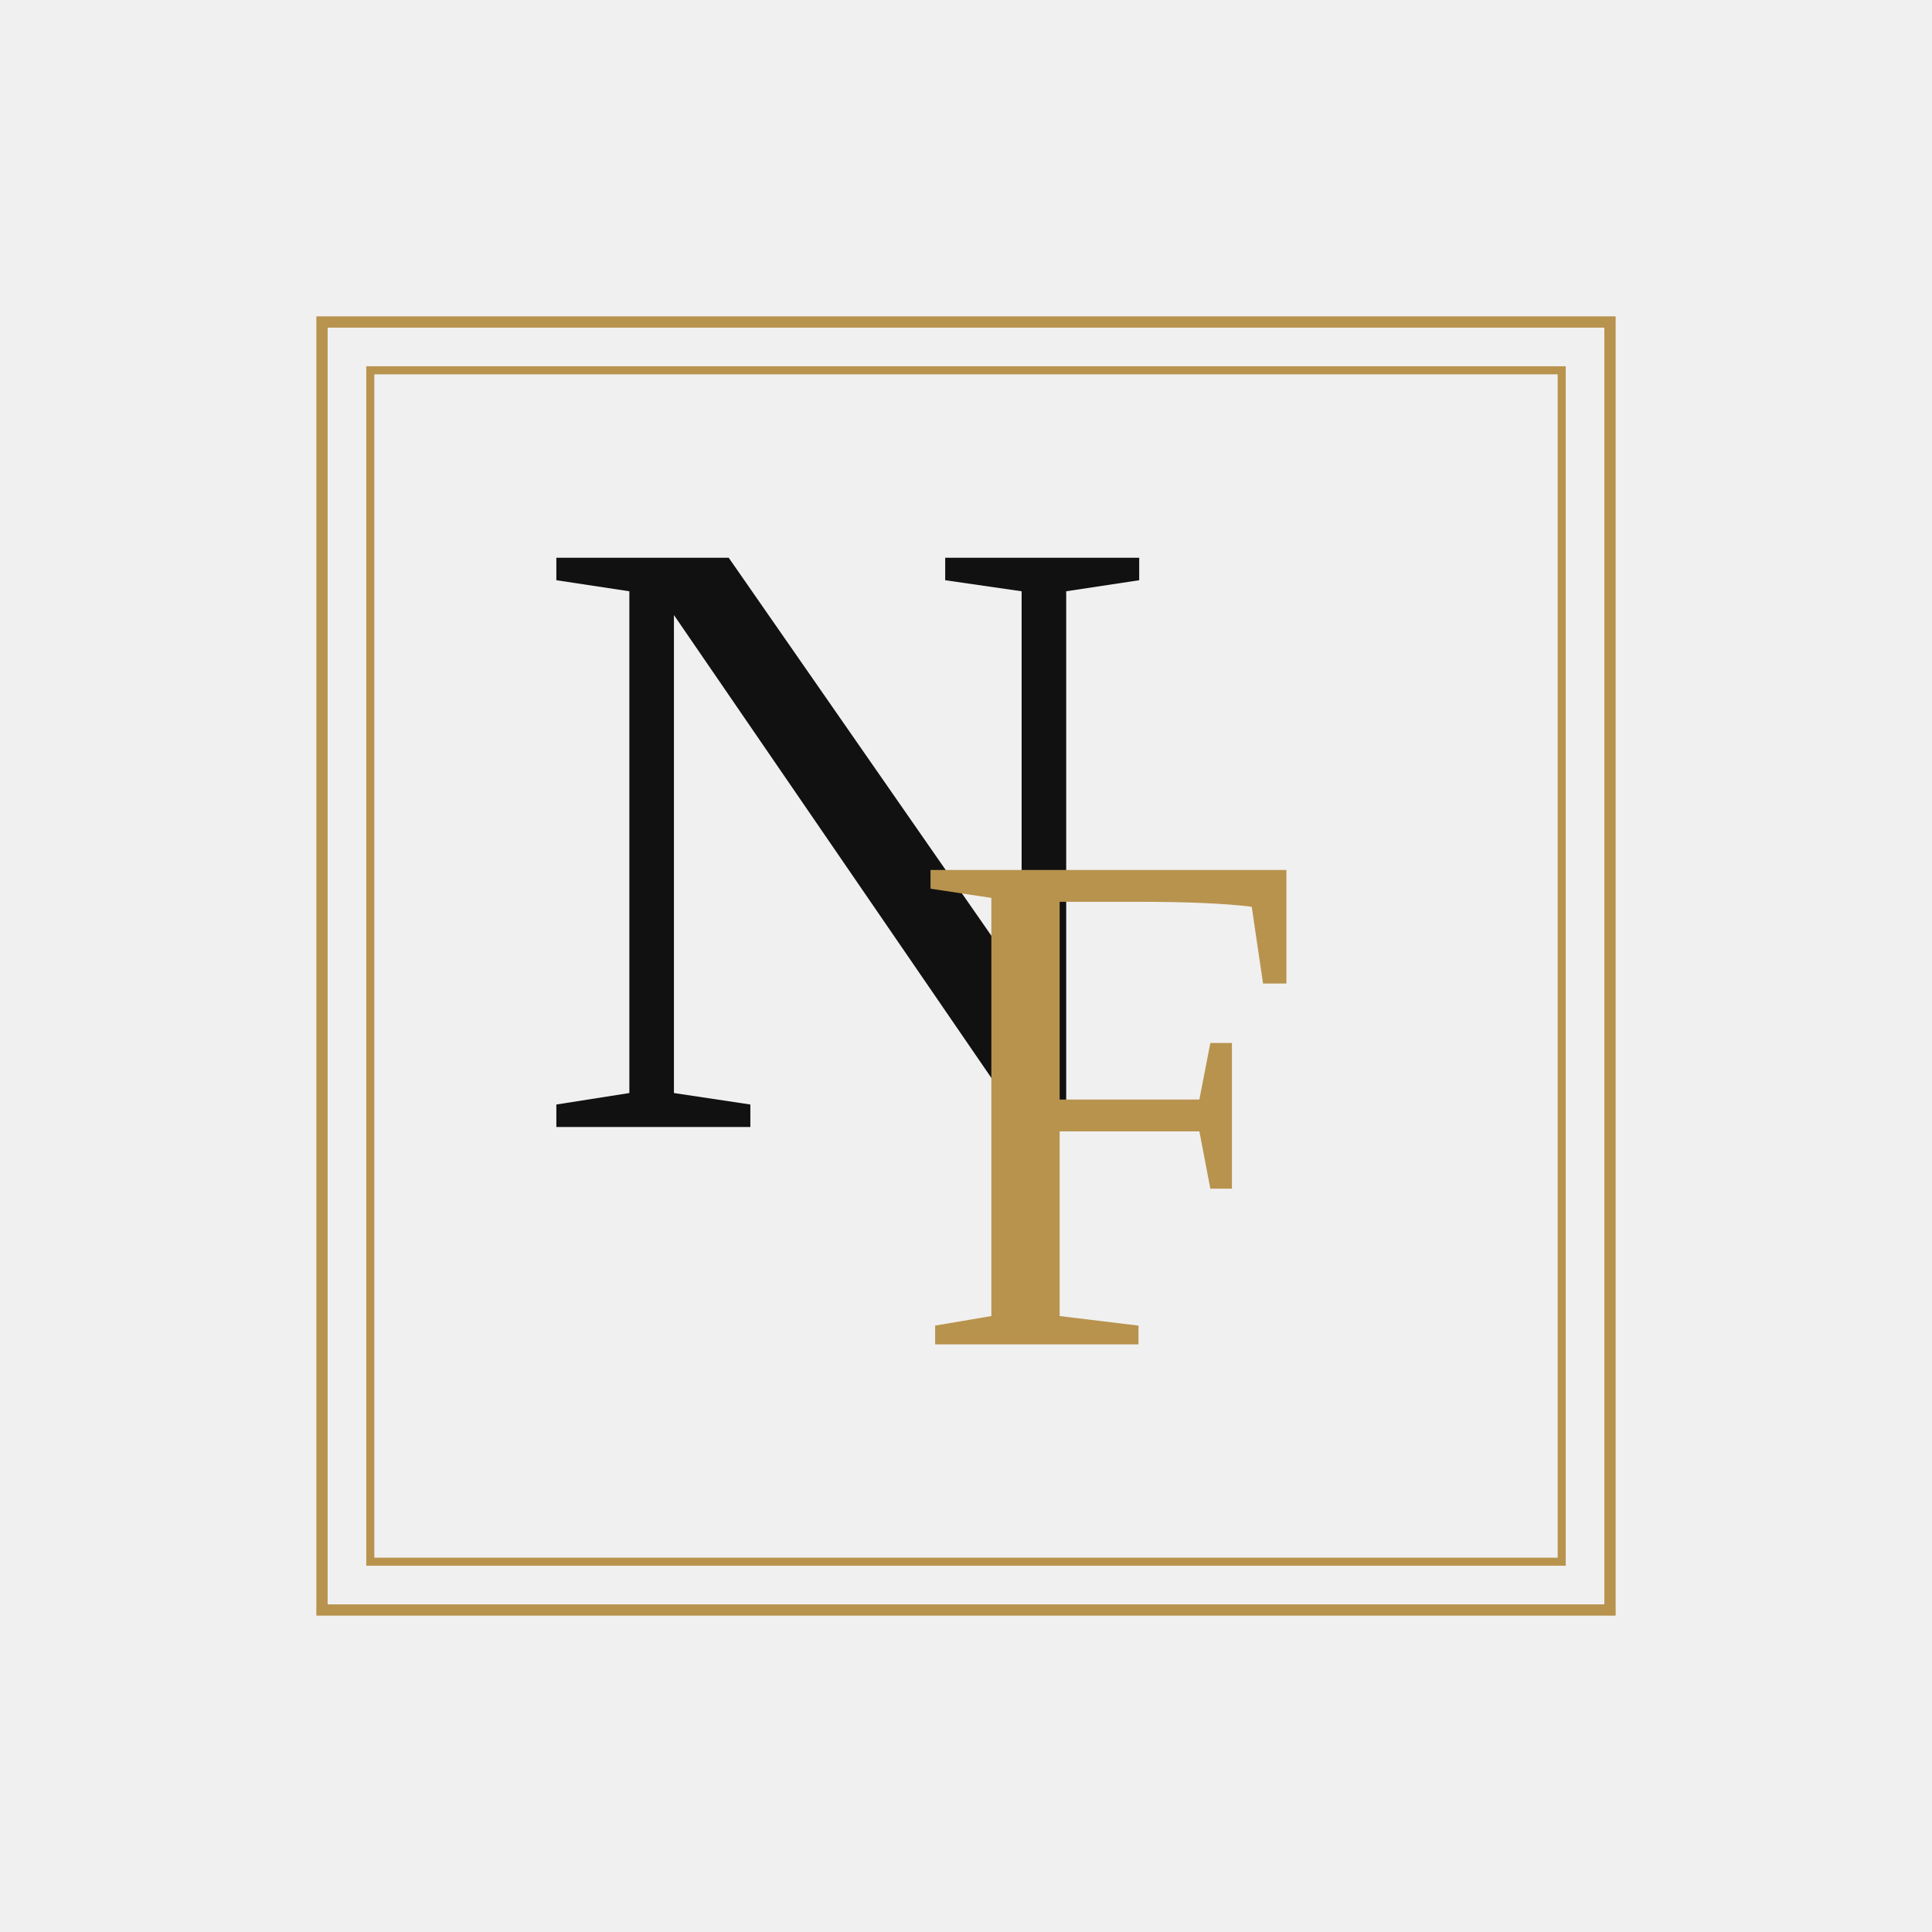
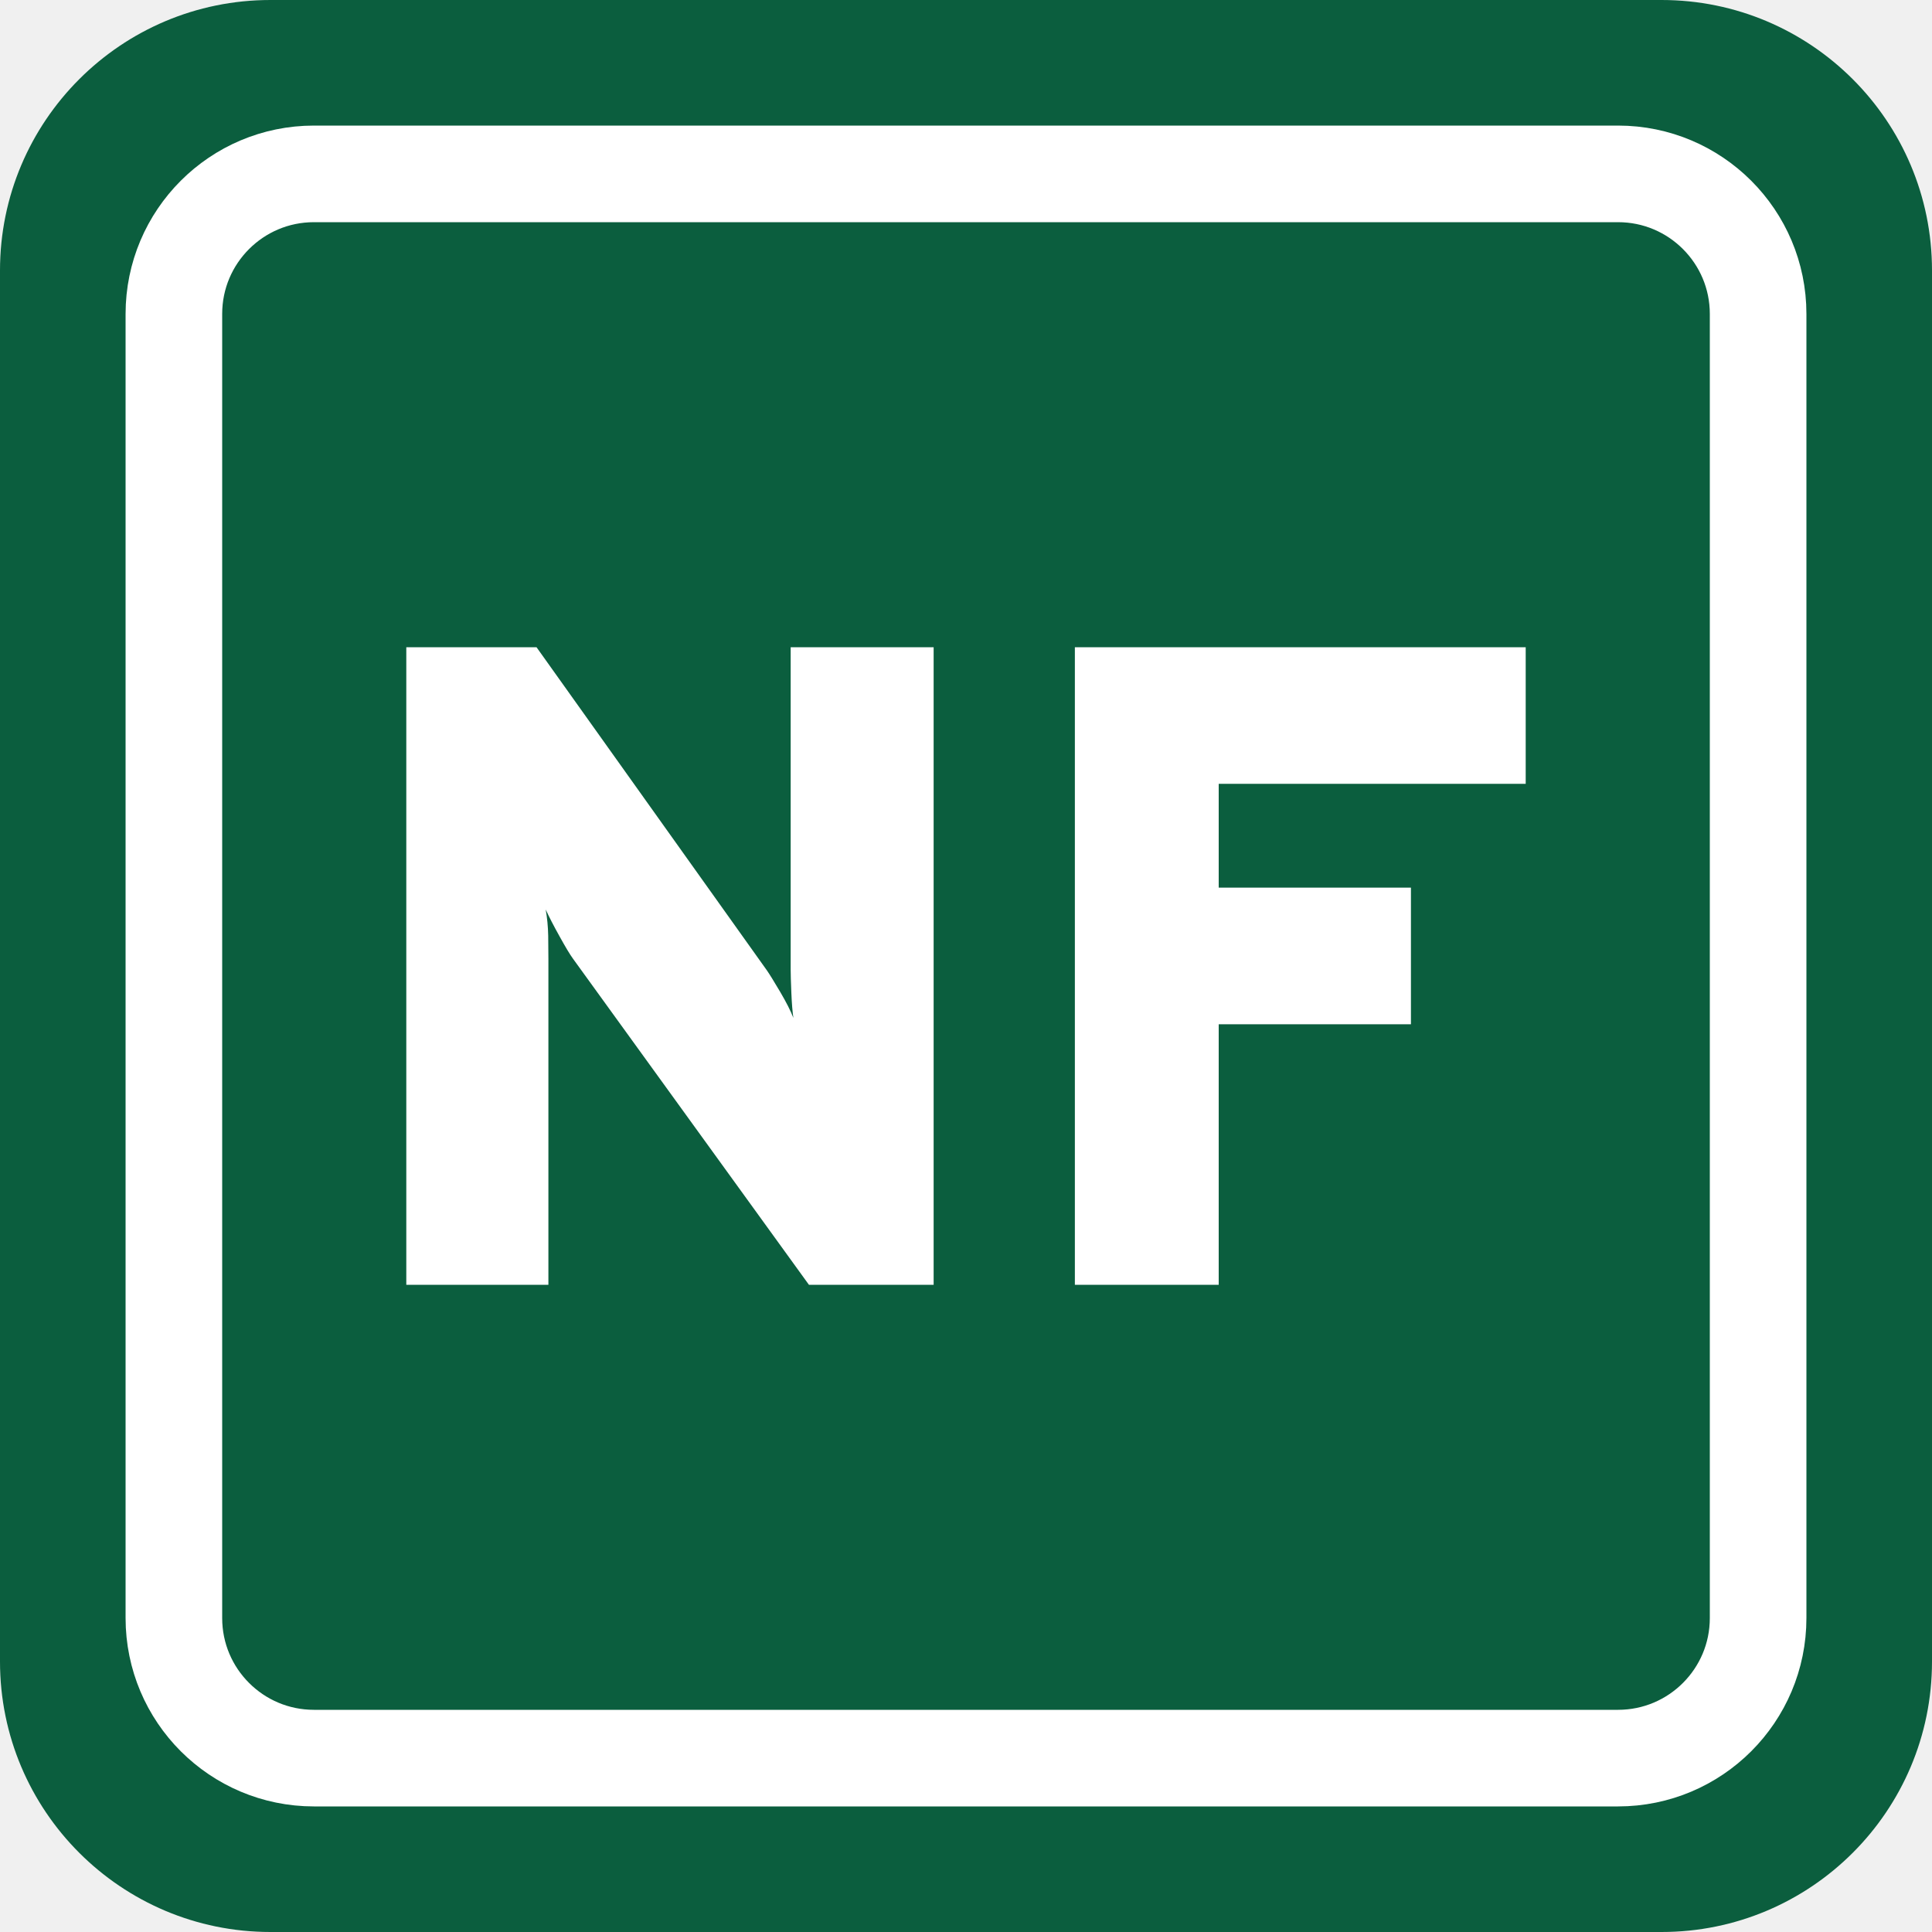
- <svg xmlns="http://www.w3.org/2000/svg" width="1200" height="1200" viewBox="0 0 1200 1200">
-   <rect width="1200" height="1200" fill="none" />
-   <rect x="200" y="200" width="800" height="800" fill="none" stroke="#B8934E" stroke-width="7" />
-   <rect x="230" y="230" width="740" height="740" fill="none" stroke="#B8934E" stroke-width="5" />
-   <text x="330" y="700" font-family="Times New Roman, Georgia, serif" font-size="540" fill="#111111">N</text>
-   <text x="565" y="835" font-family="Times New Roman, Georgia, serif" font-size="450" fill="#B8934E">F</text>
+ <svg xmlns="http://www.w3.org/2000/svg" viewBox="0 0 200 200" width="200" height="200" role="img">
+   <rect x="0" y="0" width="200" height="200" rx="28.00" fill="#0B5E3E" />
+   <rect x="18.00" y="18.00" width="164.00" height="164.00" rx="14.50" fill="none" stroke="#FFFFFF" stroke-width="10.00" />
+   <path d="M42.06 133V67H55.54L79.4 100.47Q79.82 101.08 80.77 102.69Q81.71 104.29 82.13 105.37Q81.99 104.43 81.92 102.76Q81.85 101.08 81.85 100.38V67H96.65V133H83.74L59.32 99.25Q58.84 98.59 57.93 96.94Q57.01 95.29 56.49 94.15Q56.72 95.43 56.75 96.86Q56.77 98.3 56.77 99.25V133ZM111.27 133V67H157.94V81.14H126.16V91.89H146.06V106.03H126.16V133Z" fill="#FFFFFF" />
</svg>
